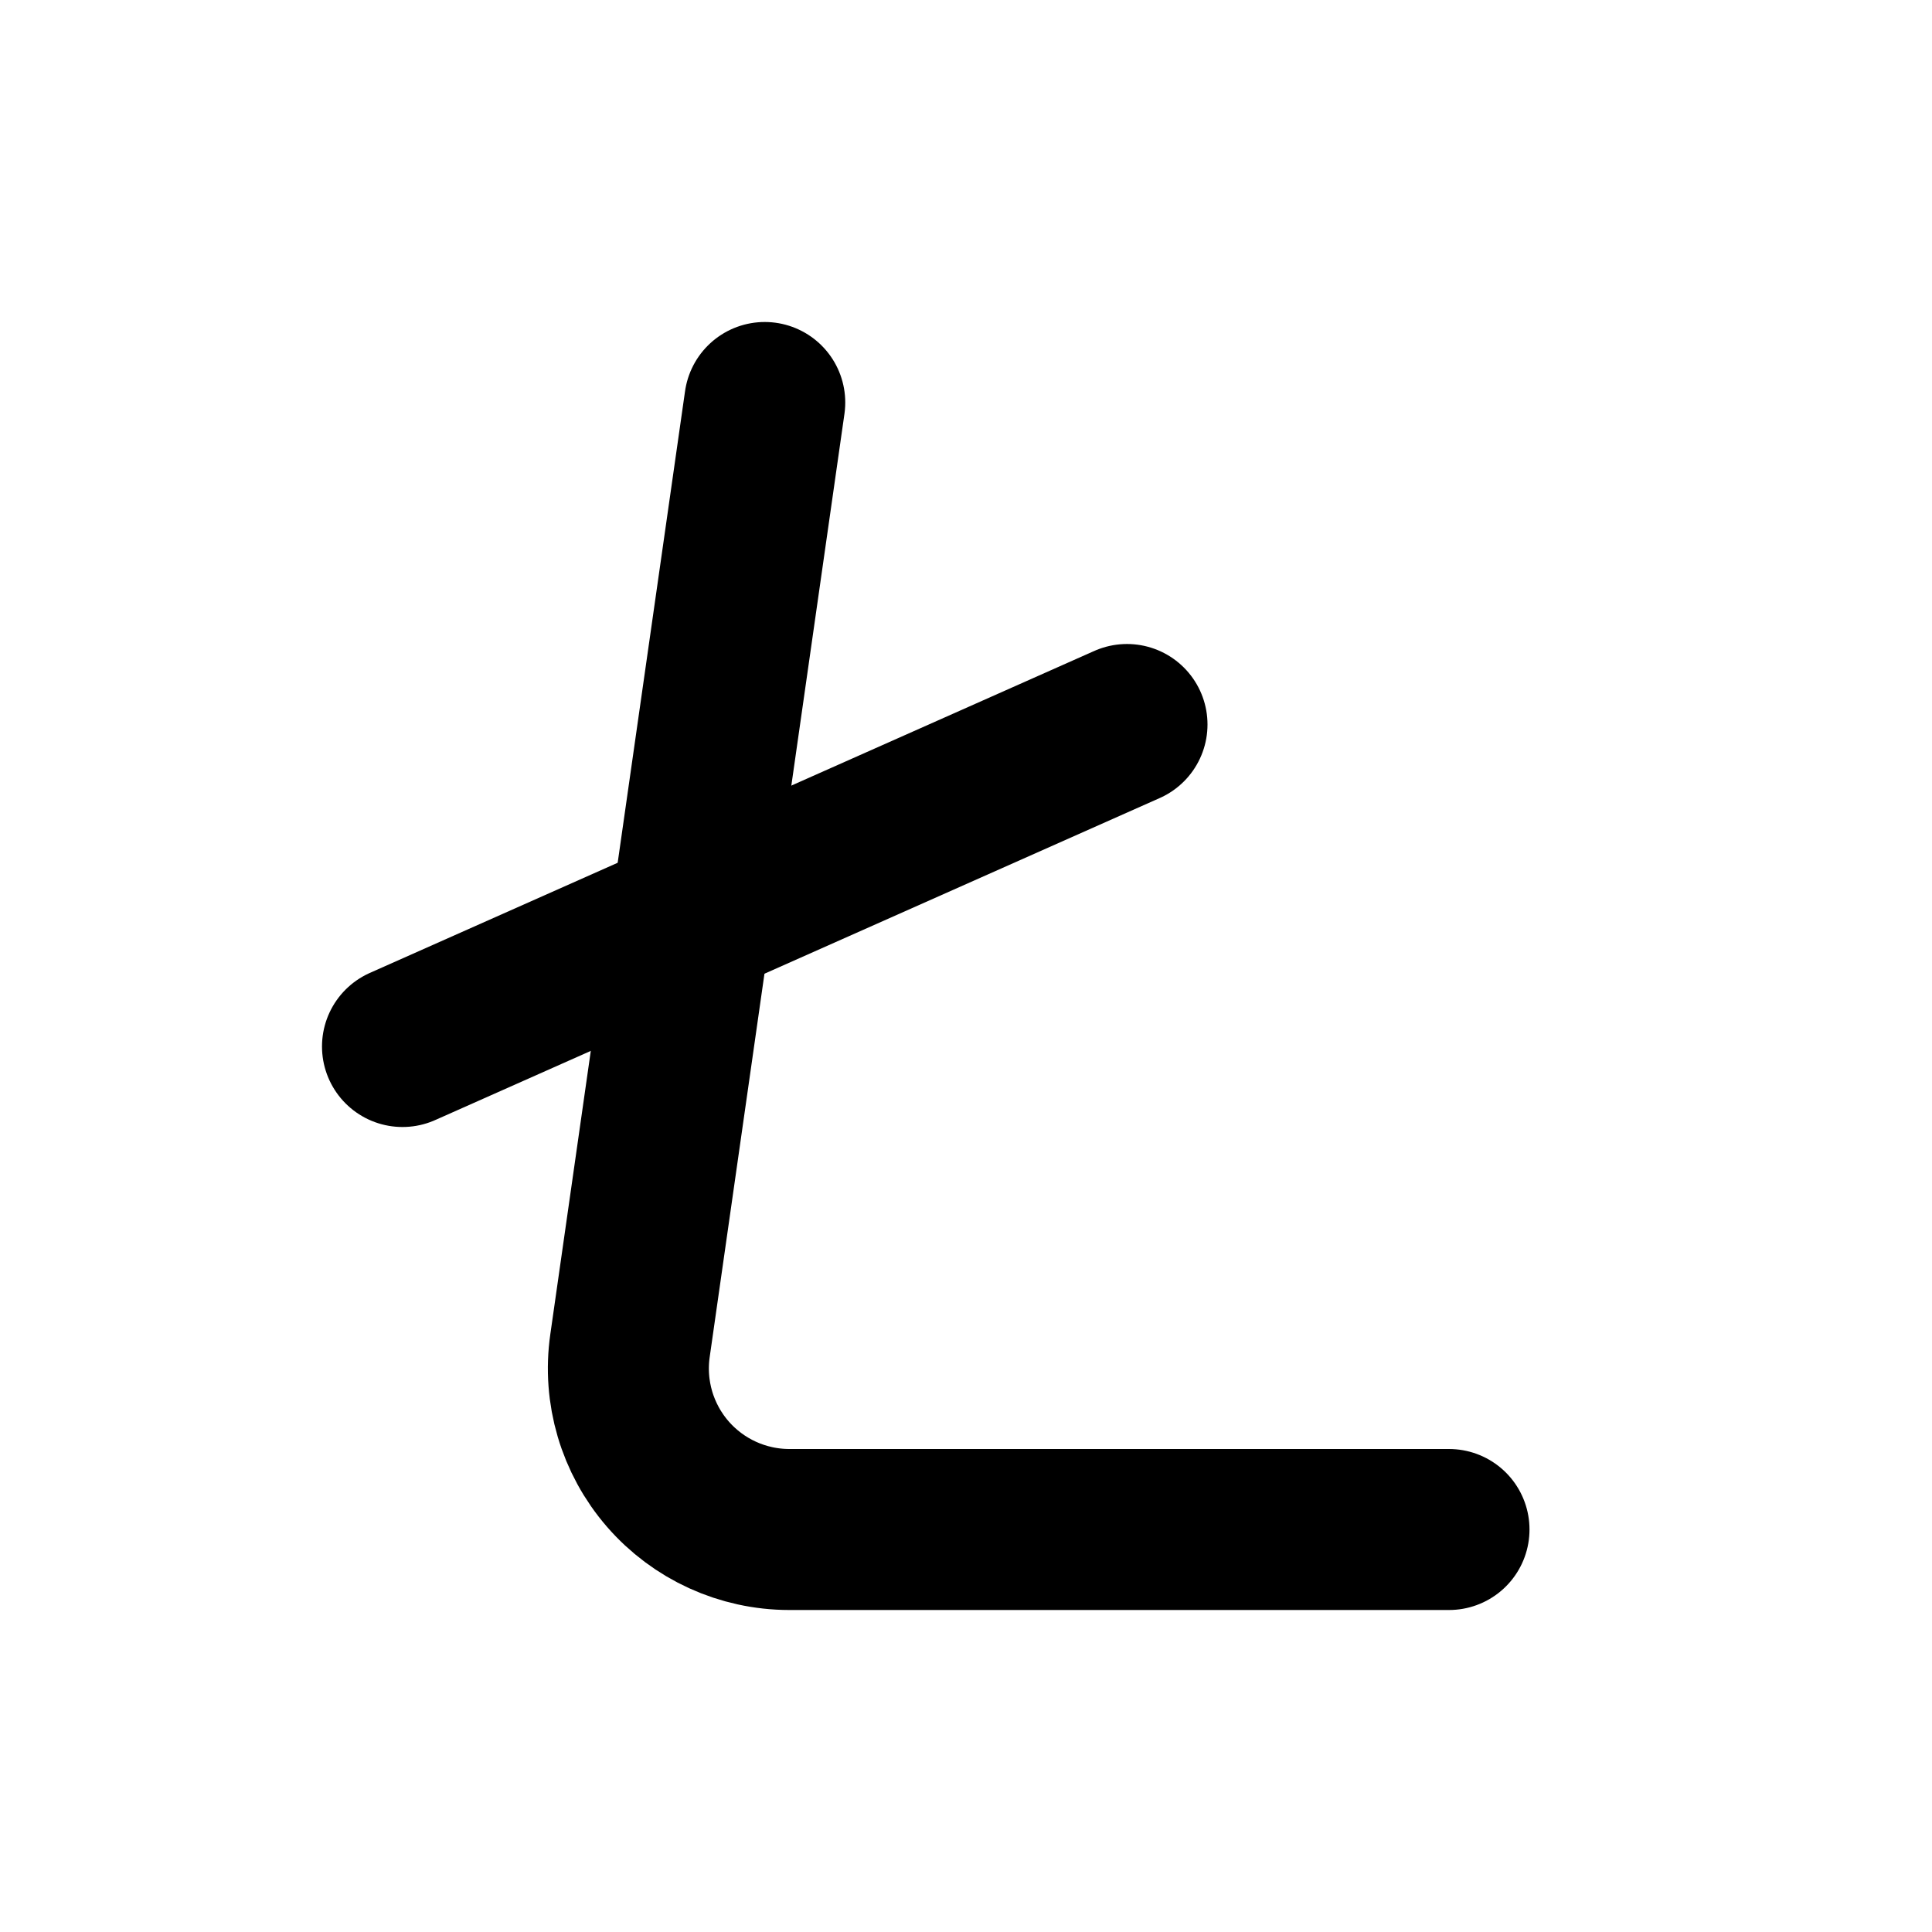
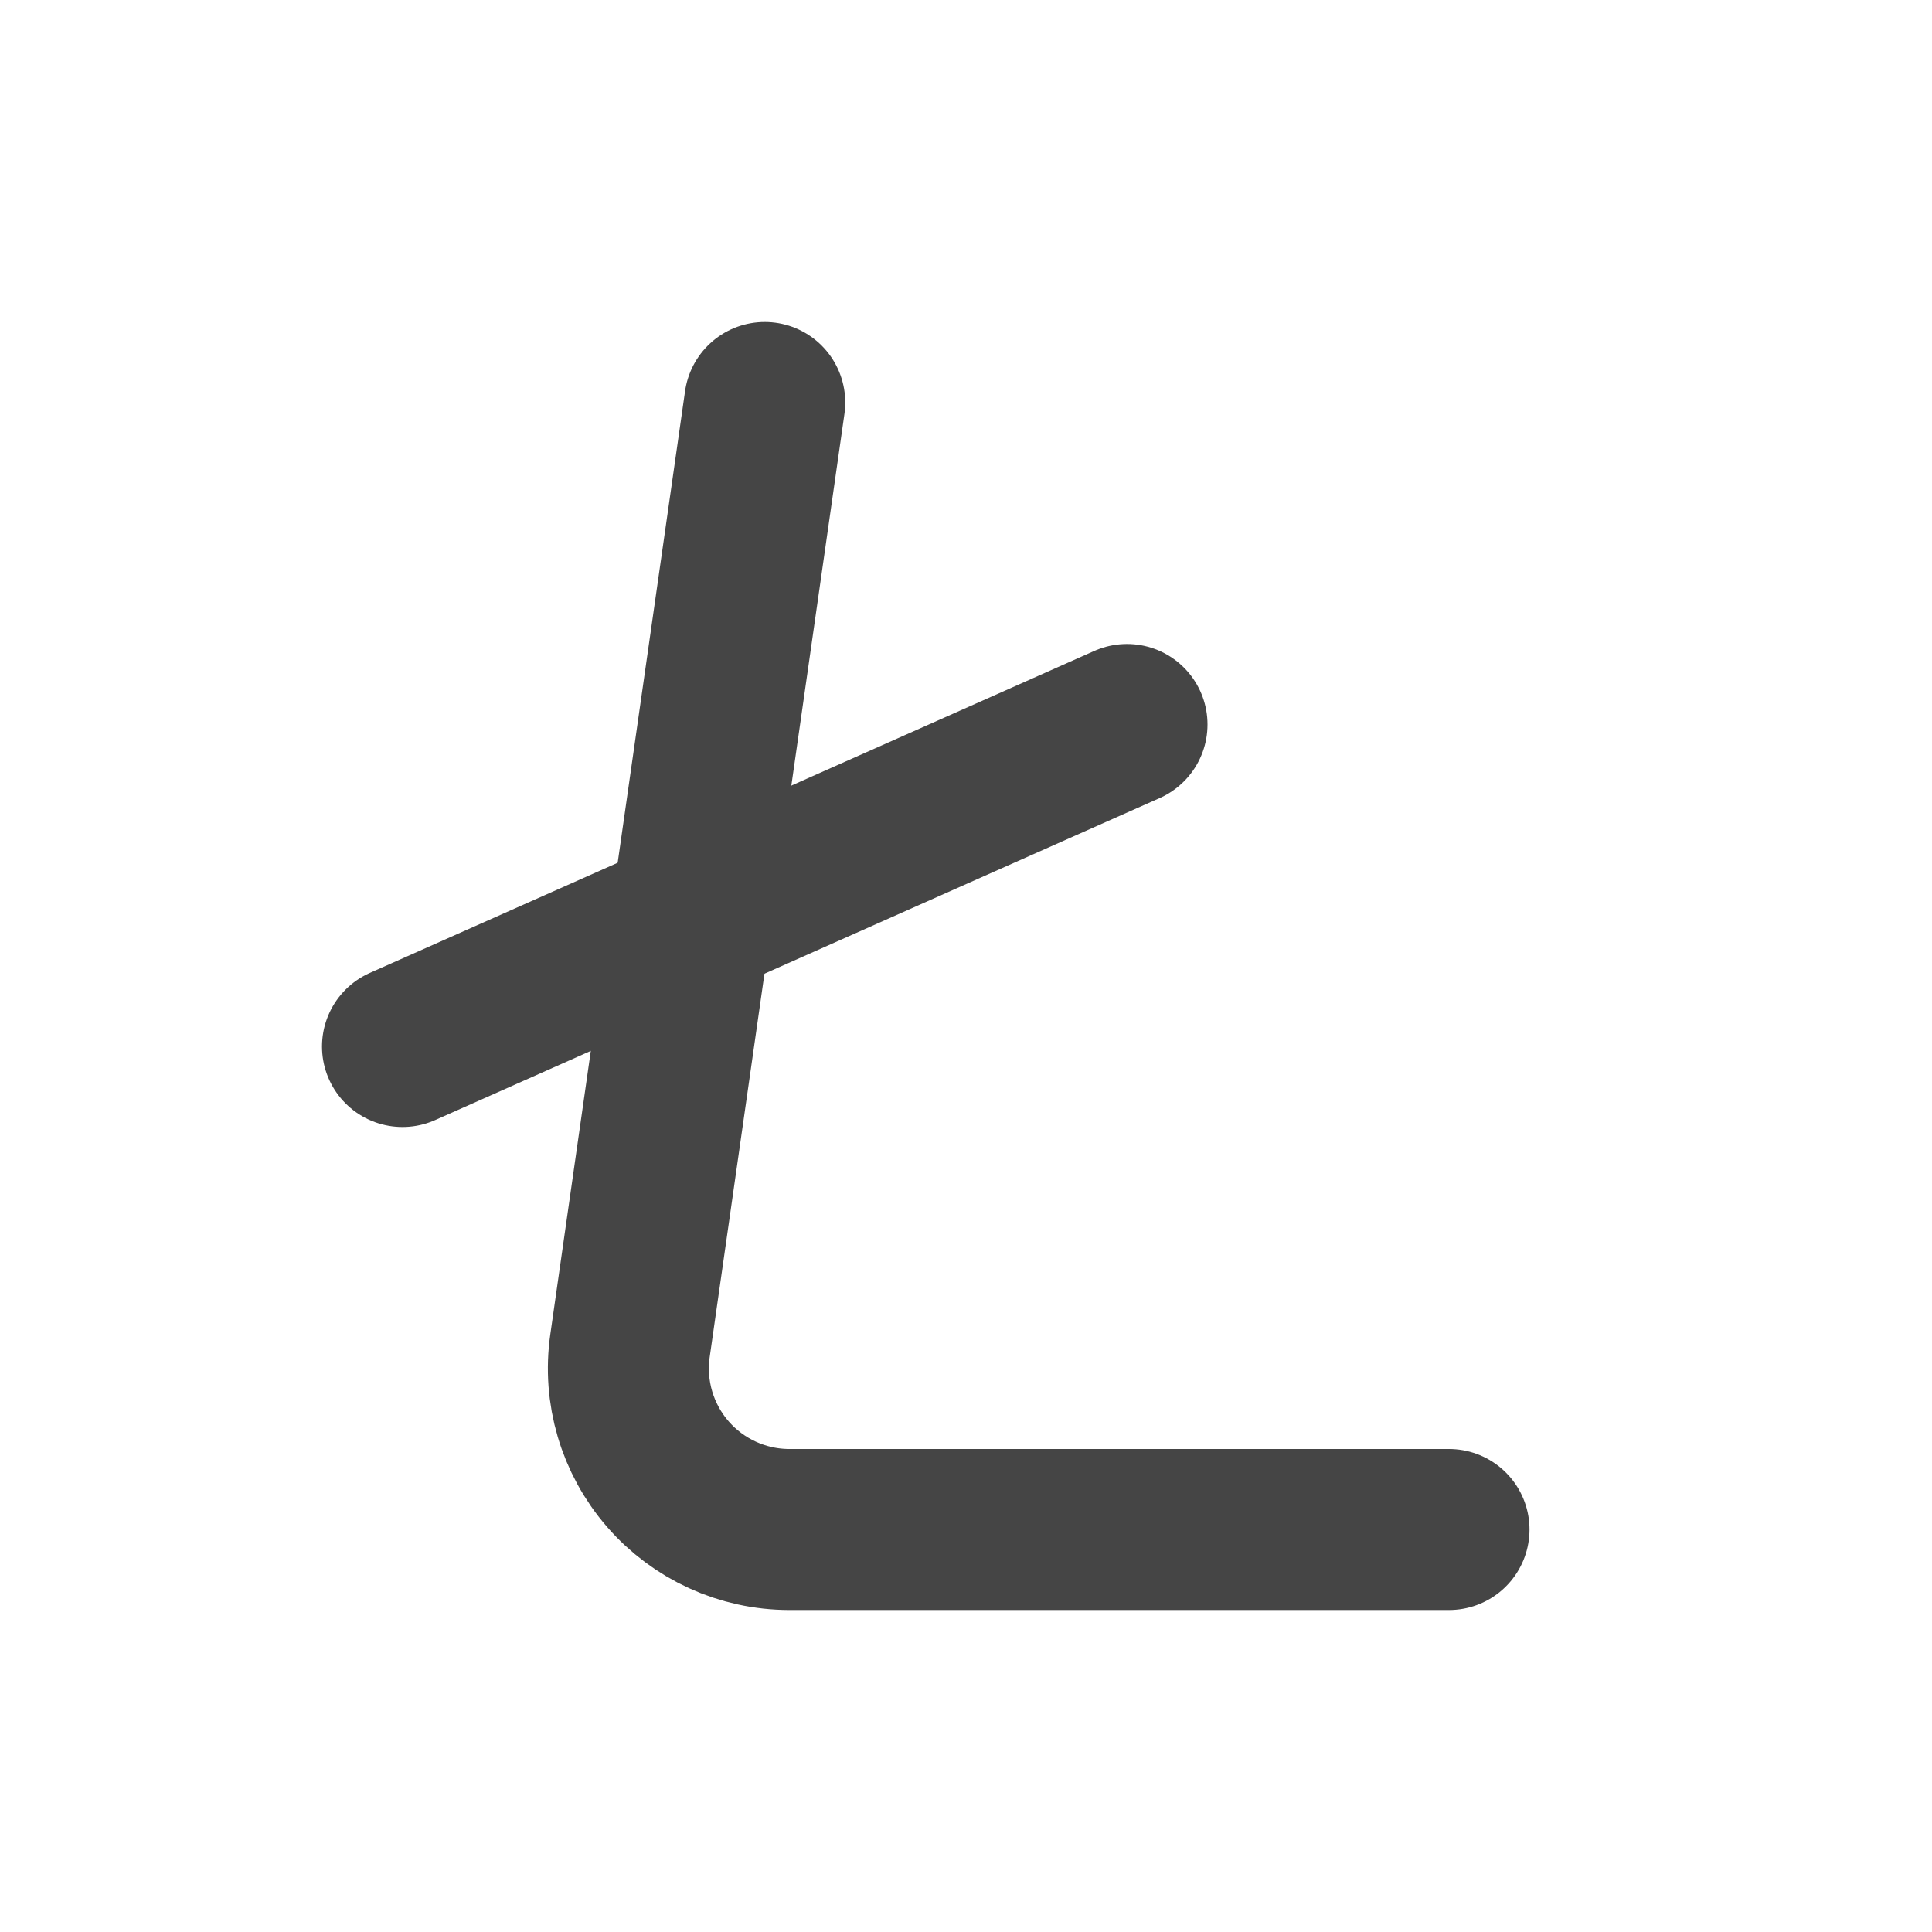
- <svg xmlns="http://www.w3.org/2000/svg" width="24" height="24" viewBox="0 0 24 24" fill="none" stroke="currentColor" stroke-width="2" stroke-linecap="round" stroke-linejoin="round" class="icon icon-tabler icons-tabler-outline icon-tabler-currency-litecoin">
+ <svg xmlns="http://www.w3.org/2000/svg" width="24" height="24" viewBox="0 0 24 24" fill="none" stroke="#454545" stroke-width="2" stroke-linecap="round" stroke-linejoin="round" class="icon icon-tabler icons-tabler-outline icon-tabler-currency-litecoin">
  <style>
    @media (prefers-color-scheme: dark) {
-       svg { stroke: lightgray; }
+       svg { stroke: #adadad; }
    }
  </style>
  <path stroke="none" d="M0 0h24v24H0z" fill="none" />
  <path d="M18 19h-8.194a2 2 0 0 1 -1.98 -2.283l1.674 -11.717" />
  <path d="M14 9l-9 4" />
</svg>
